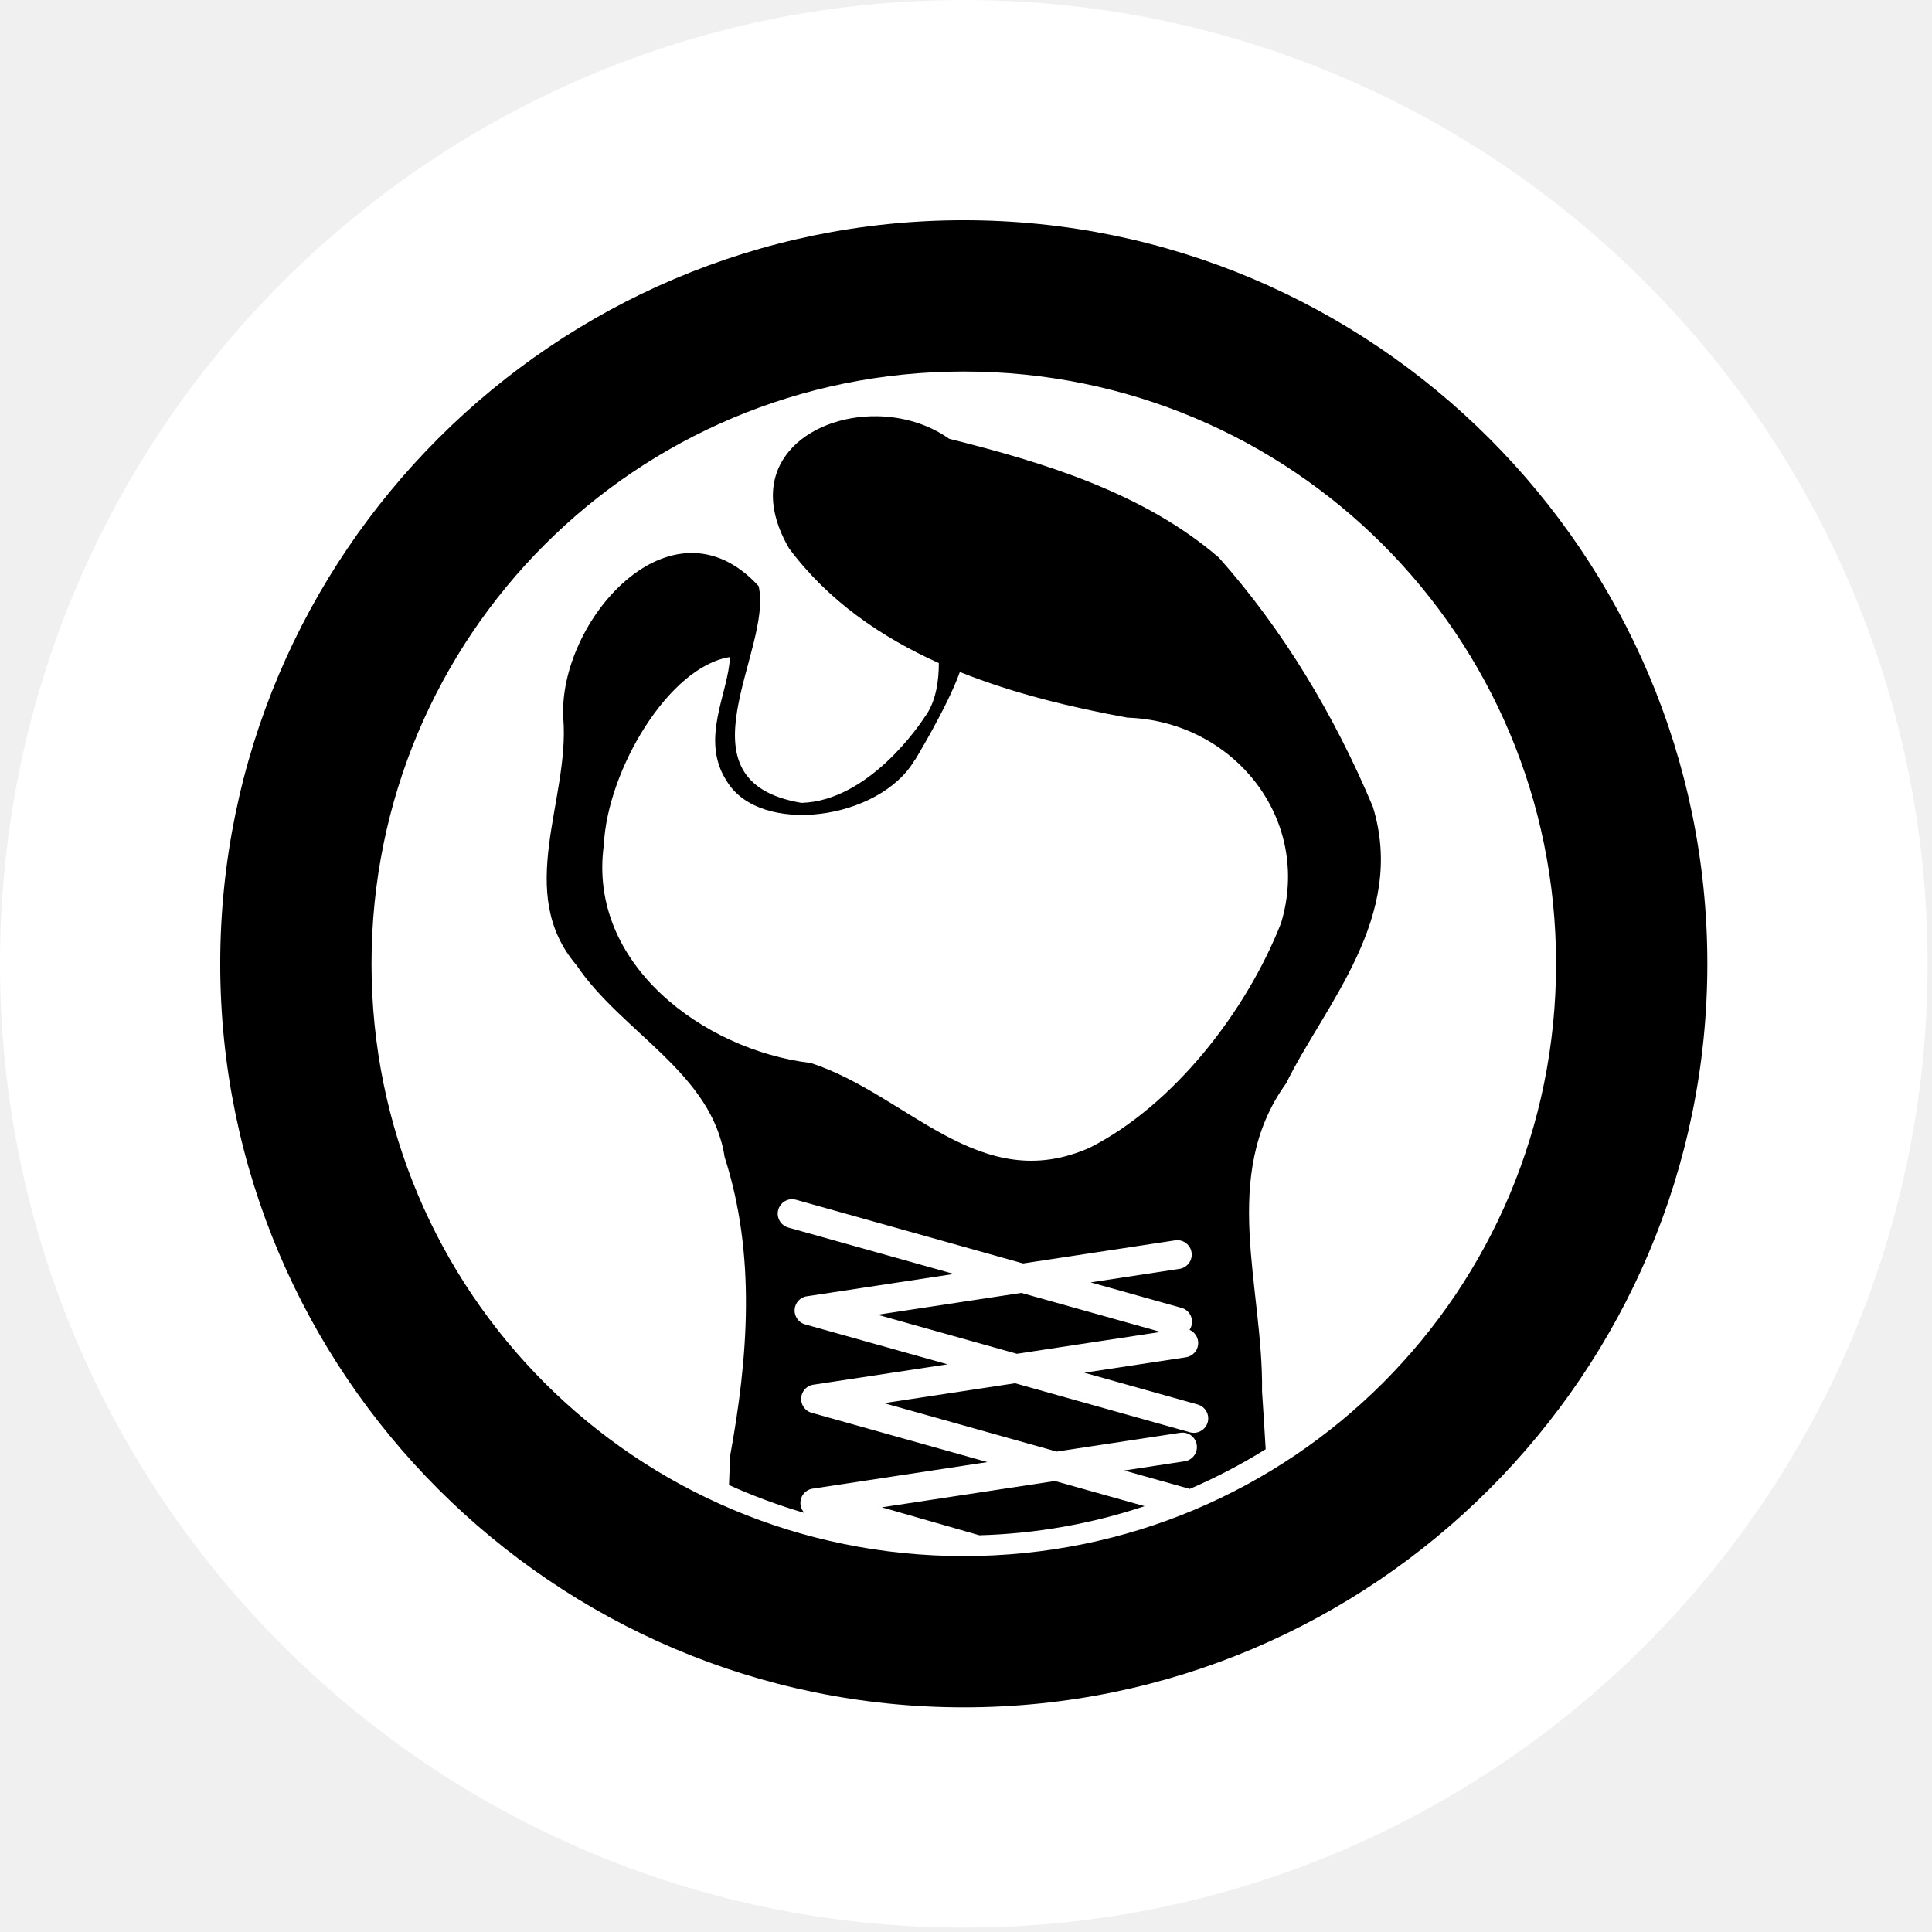
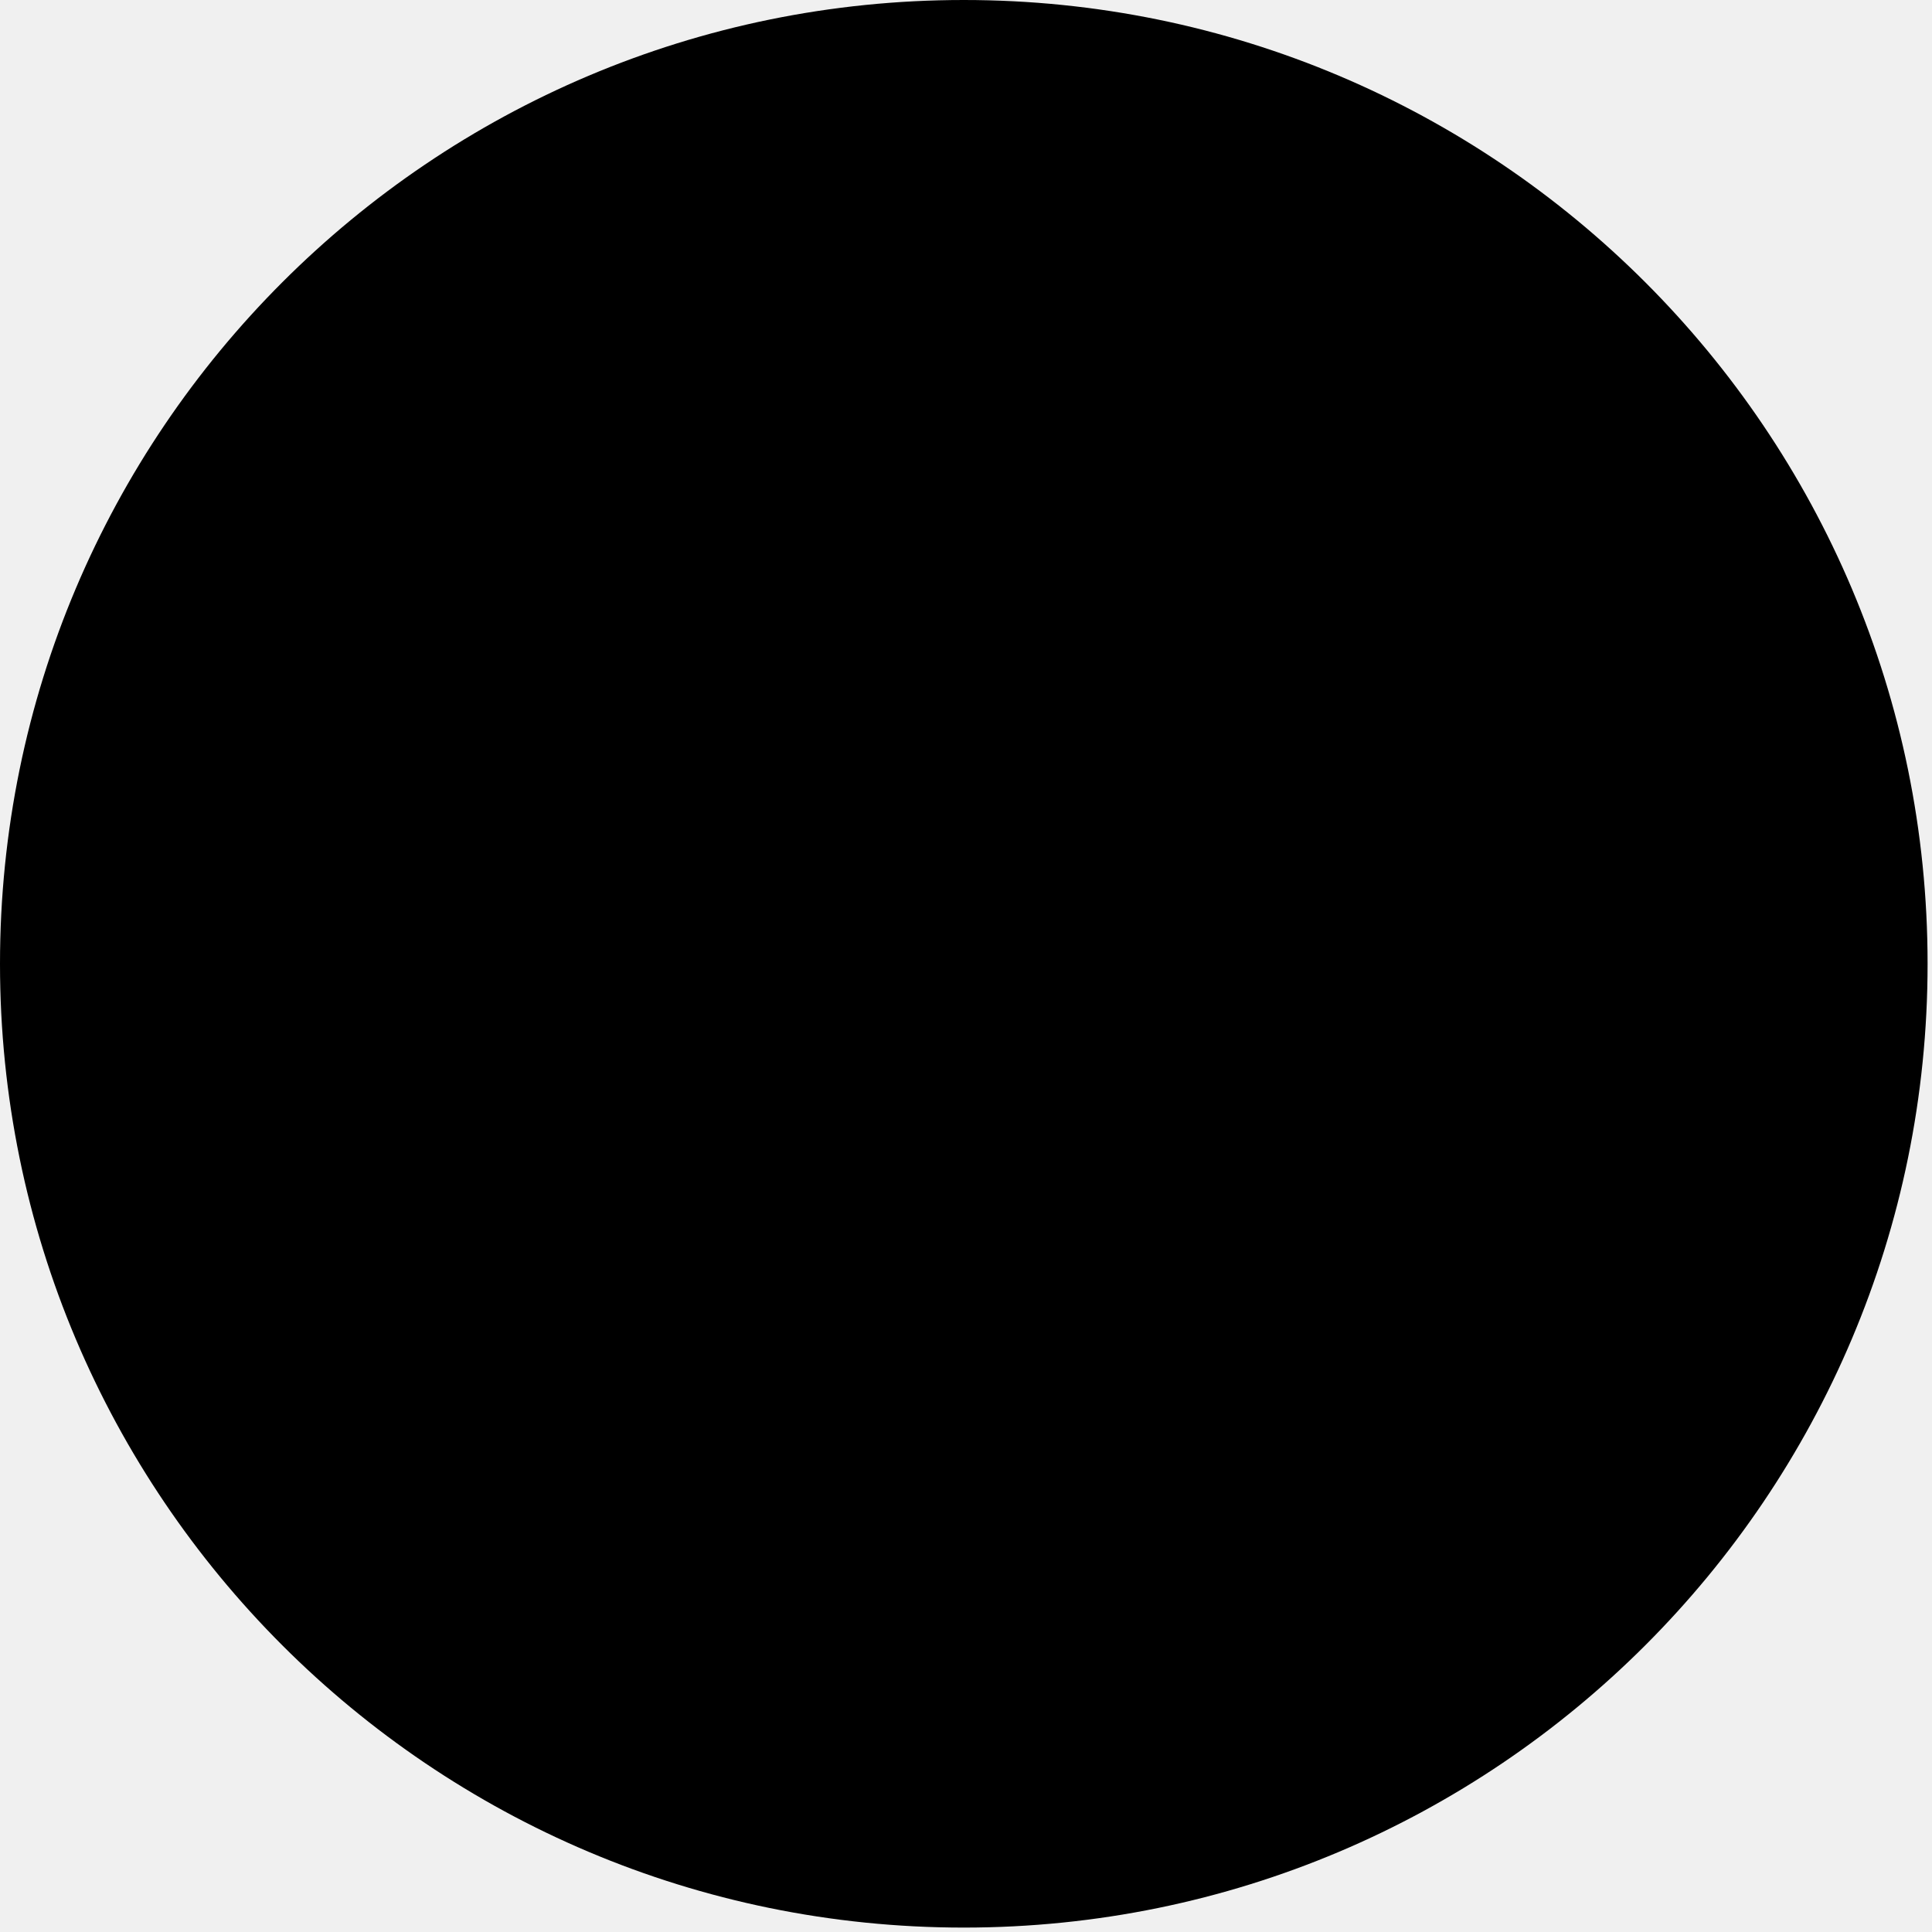
<svg xmlns="http://www.w3.org/2000/svg" id="svg8" version="1.1" viewBox="0 0 370 370" height="370mm" width="370mm">
-   <circle style="fill:#ffffff;stroke:none;stroke-width:0.134;stop-color:#000000" id="path863" cx="184.577" cy="184.577" r="184.577" />
+   <circle style="stroke:none;stroke-width:0.134;stop-color:#000000" id="path863" cx="184.577" cy="184.577" r="184.577" />
  <path id="path1250" style="stroke-width:3.78;stroke-linecap:round;-inkscape-stroke:none" d="M 697.611 159.412 C 401.018 159.412 159.412 401.018 159.412 697.611 C 159.412 994.205 401.018 1235.816 697.611 1235.816 C 994.205 1235.816 1235.816 994.205 1235.816 697.611 C 1235.816 401.018 994.205 159.412 697.611 159.412 z M 697.611 268.914 C 935.023 268.914 1126.314 460.2 1126.314 697.611 C 1126.314 935.023 935.023 1126.314 697.611 1126.314 C 460.2 1126.314 268.914 935.023 268.914 697.611 C 268.914 460.2 460.2 268.914 697.611 268.914 z M 634.777 301.287 C 584.288 300.591 536.805 337.65 571.102 396.855 C 599.215 434.623 637.325 460.959 679.549 479.938 C 679.575 491.535 677.833 507.959 669.094 519.334 C 666.31 523.657 629.106 579.69 580.139 581.143 C 486.821 565.467 559.786 470.469 549.119 424.217 C 485.804 355.309 403.753 450.027 407.732 519.934 C 412.487 579.192 372.215 645.862 417.316 698.664 C 449.957 747.156 515.36 776.607 524.502 837.508 C 547.322 908.45 541.568 982.591 528.318 1054.707 C 528.171 1061.438 527.946 1068.172 527.672 1074.908 A 414.062 414.062 0 0 0 582.289 1095.082 A 10.441 10.441 0 0 1 588.859 1077.416 L 714.727 1058.293 L 588.096 1022.783 A 10.441 10.441 0 0 1 584.34 1021.121 A 10.441 10.441 0 0 1 584.15 1020.996 A 10.441 10.441 0 0 1 583.758 1020.68 A 10.441 10.441 0 0 1 583.318 1020.312 A 10.441 10.441 0 0 1 583.125 1020.127 A 10.441 10.441 0 0 1 582.551 1019.541 A 10.441 10.441 0 0 1 589.576 1002.156 L 685.85 987.531 L 583.391 958.801 A 10.441 10.441 0 0 1 579.402 957 A 10.441 10.441 0 0 1 579.049 956.715 A 10.441 10.441 0 0 1 584.92 938.152 L 690.422 922.123 L 570.658 888.541 A 10.441 10.441 0 0 1 573.201 868.018 L 573.205 868.021 A 10.441 10.441 0 0 1 576.299 868.451 L 740.557 914.51 L 850.455 897.814 A 10.441 10.441 0 0 1 852.229 897.676 A 10.441 10.441 0 0 1 853.59 918.459 L 789.408 928.211 L 854.84 946.559 A 10.441 10.441 0 0 1 861.041 962.553 A 10.441 10.441 0 0 1 858.295 982.455 L 784.873 993.607 L 867.082 1016.662 A 10.442 10.442 0 0 1 861.445 1036.768 L 734.709 1001.232 L 639.902 1015.635 L 764.865 1050.676 L 854.223 1037.098 A 10.441 10.441 0 0 1 855.982 1036.949 A 10.441 10.441 0 0 1 857.359 1057.73 L 813.693 1064.369 L 861.189 1077.688 A 414.062 414.062 0 0 0 916.125 1048.988 C 915.309 1035.057 914.454 1021.127 913.498 1007.203 C 914.57 931.681 882.487 851.298 930.965 784.088 C 958.975 727.074 1018.221 663.747 993.705 583.941 C 966.297 518.721 929.29 456.476 882.246 403.588 C 827.595 356.577 755.473 334.726 687.012 317.602 C 671.691 306.731 653.039 301.539 634.777 301.287 z M 528.336 475.607 C 527.381 501.769 506.282 535.157 526.125 565.52 C 550.243 605.284 636.998 593.744 662.297 549.777 L 662.191 550.258 C 662.191 550.258 685.961 511.243 694.764 486.393 C 733.865 502.066 775.771 512.093 816.121 519.451 C 892.864 522.037 950.046 592.798 927.242 668.225 C 901.684 733.089 848.887 800.168 789.014 830.609 C 709.239 866.248 657.499 792.493 586.869 769.418 C 509.215 760.113 425.188 697.618 437.07 611.725 C 439.514 557.506 484.235 482.343 528.336 475.607 z M 739.275 935.828 L 635.197 951.639 L 736.023 979.91 L 840.104 964.1 L 739.275 935.828 z M 763.562 1071.986 L 638.309 1091.025 L 708.877 1111.254 A 414.062 414.062 0 0 0 828.488 1090.191 L 763.562 1071.986 z " transform="scale(0.2645833)" />
</svg>
